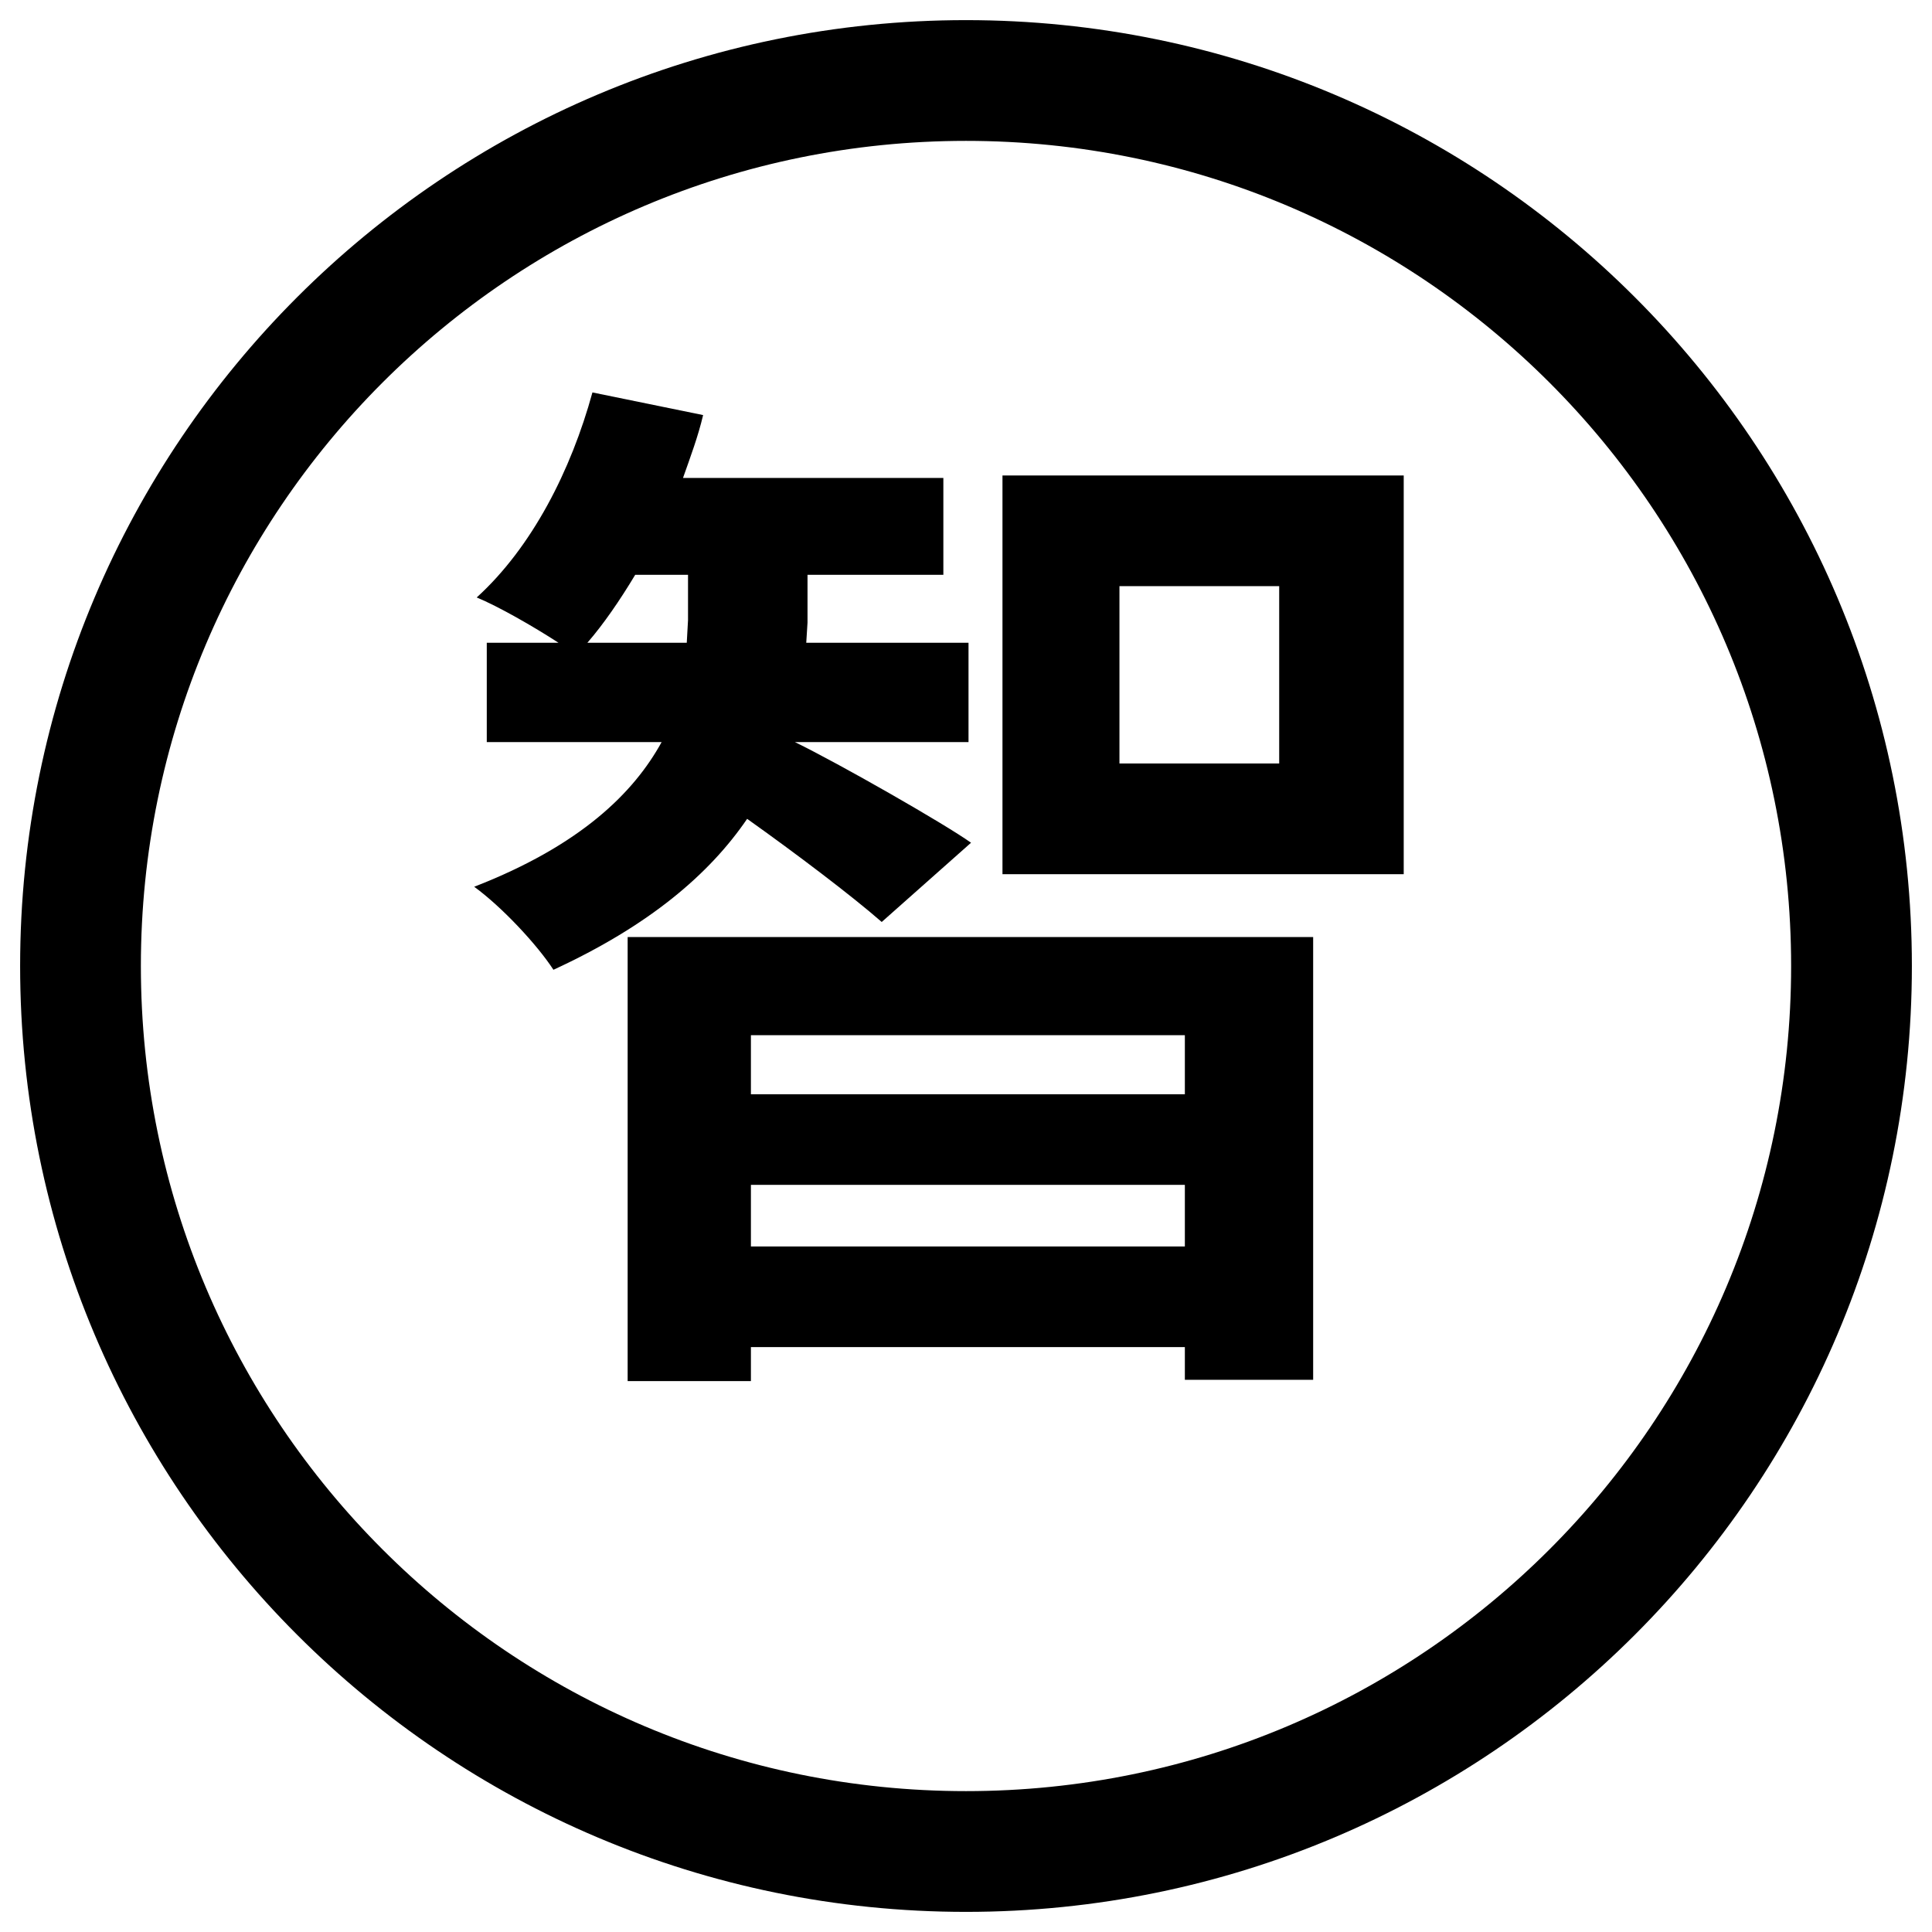
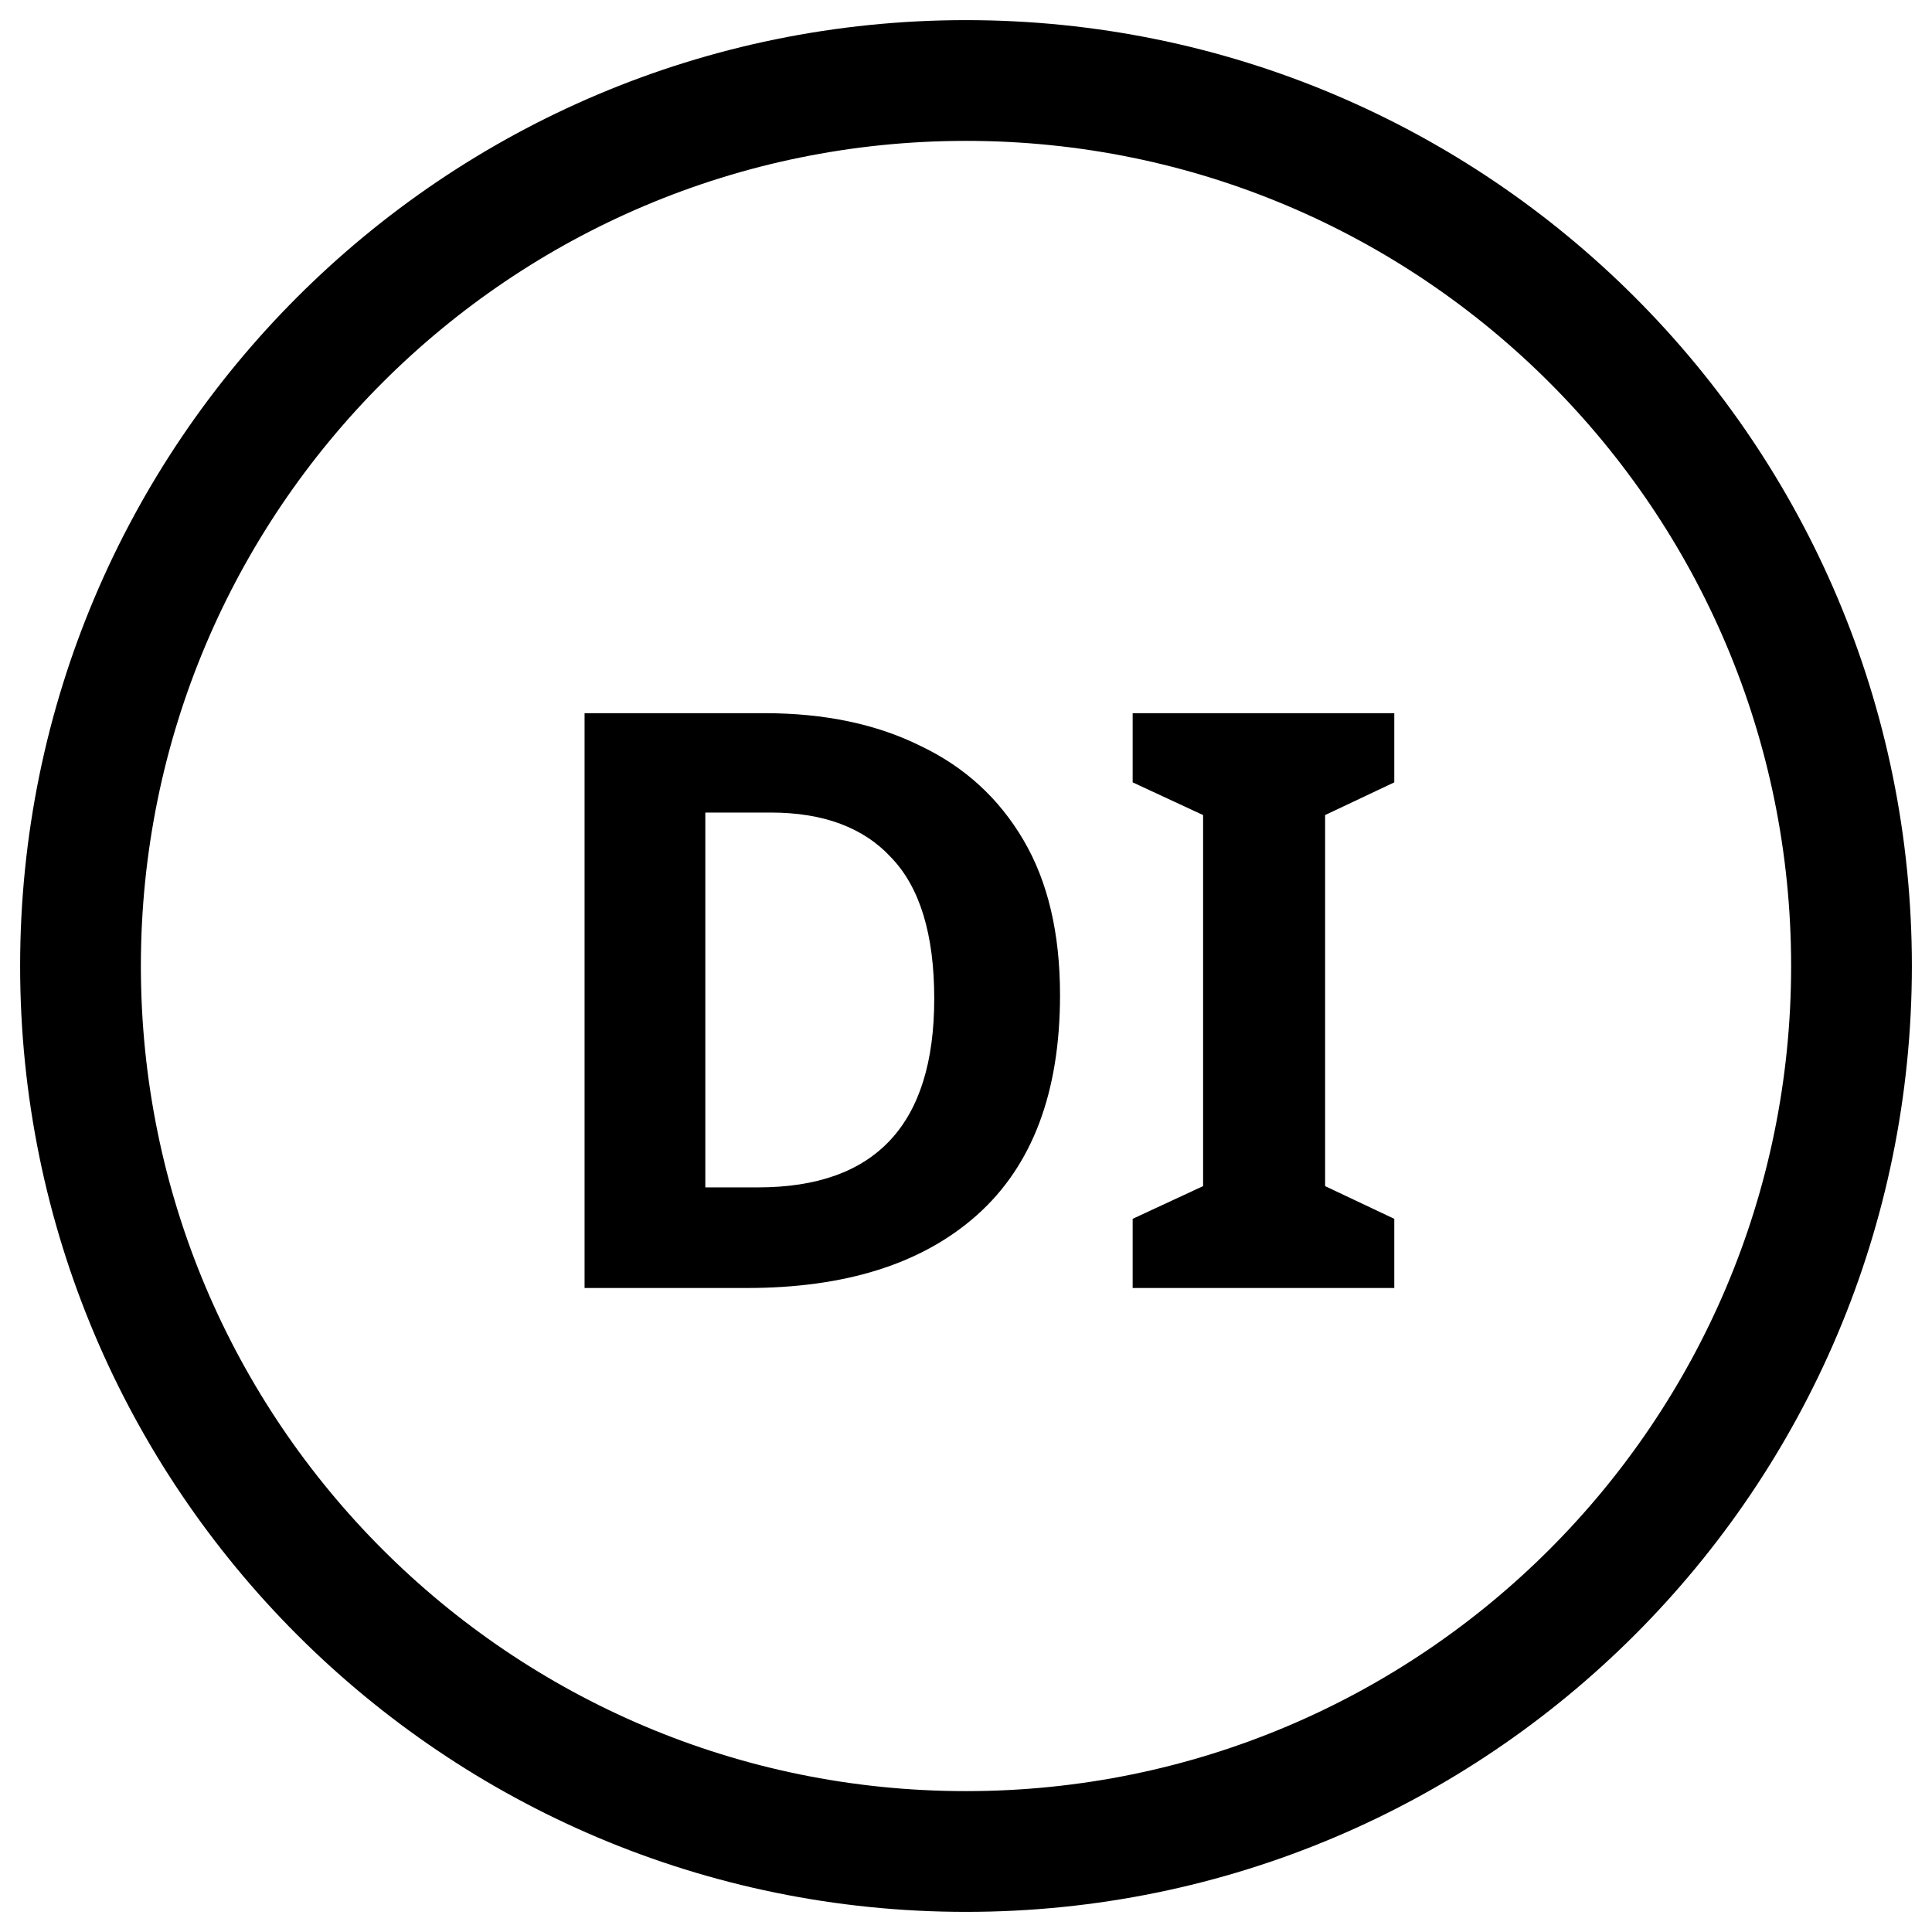
<svg xmlns="http://www.w3.org/2000/svg" viewBox="0 0 24 24" role="img">
  <circle cx="12" cy="12" r="11" fill="none" stroke="#000" stroke-width="1.5" />
-   <text x="12" y="16" text-anchor="middle" font-family="system-ui,sans-serif" font-weight="600" font-size="13" fill="#000">智</text>
+   <text x="12" y="16" text-anchor="middle" font-family="system-ui,sans-serif" font-weight="600" font-size="10" fill="#000">DI</text>
</svg>
